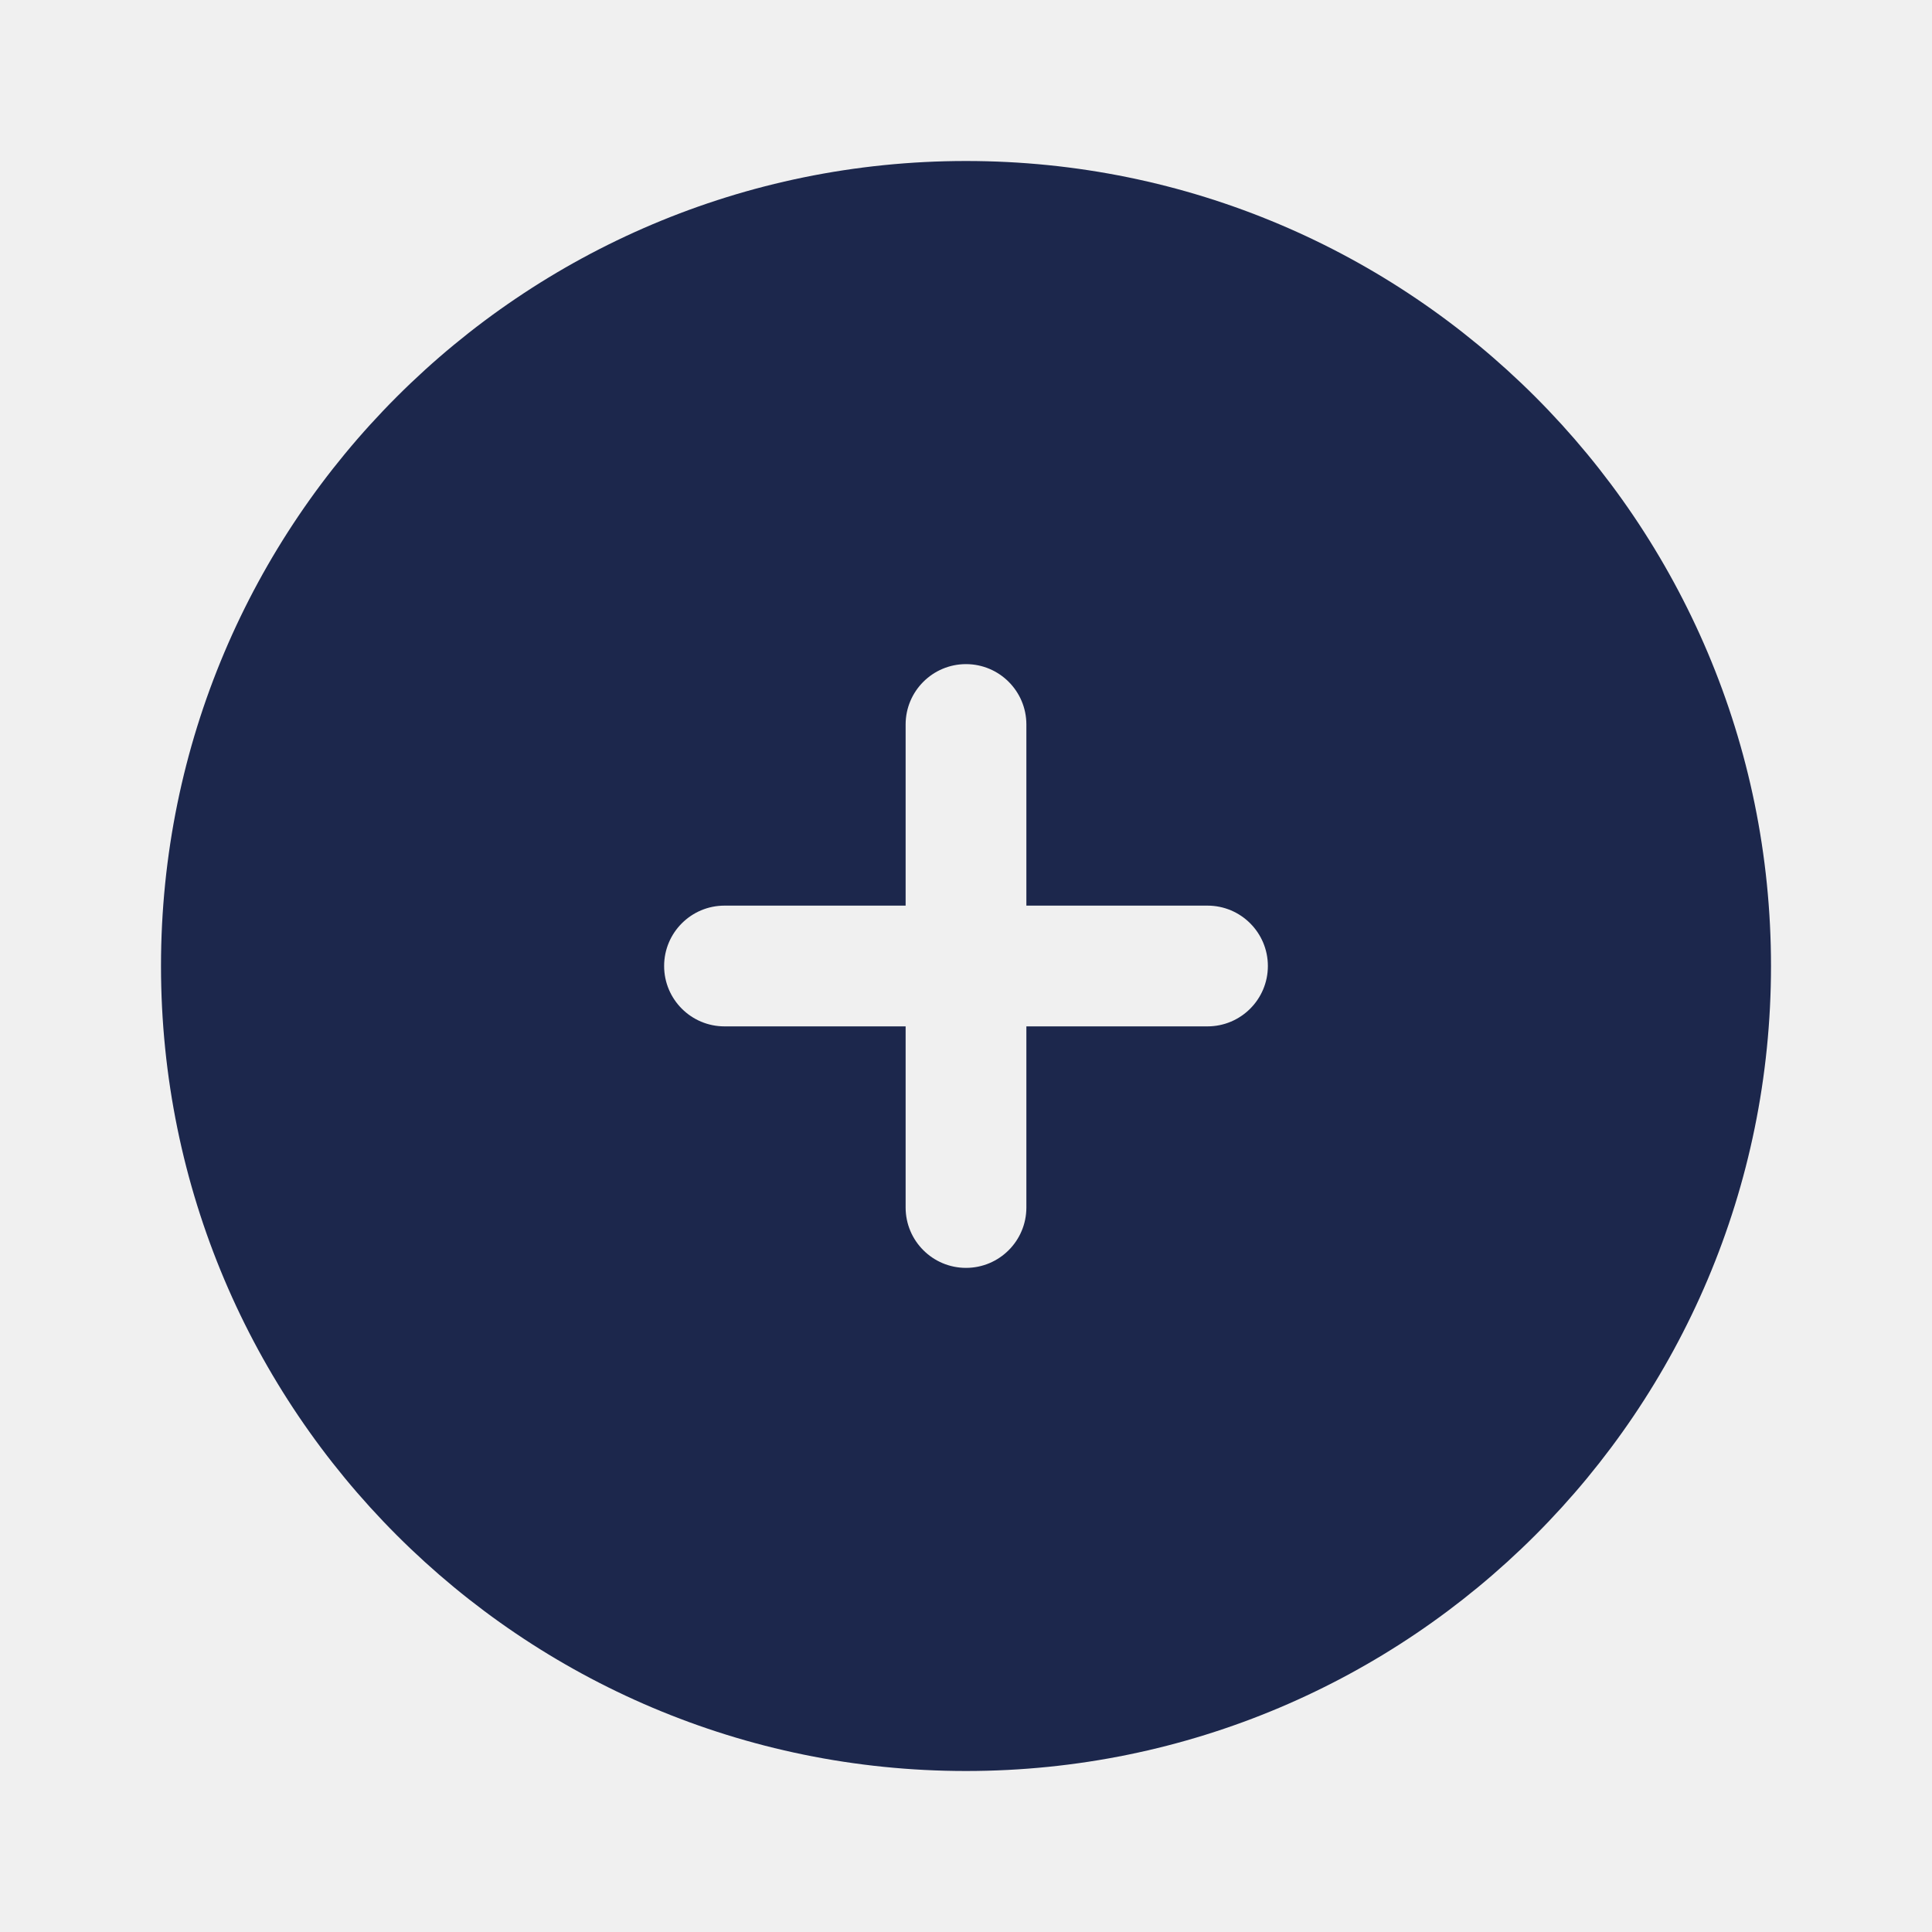
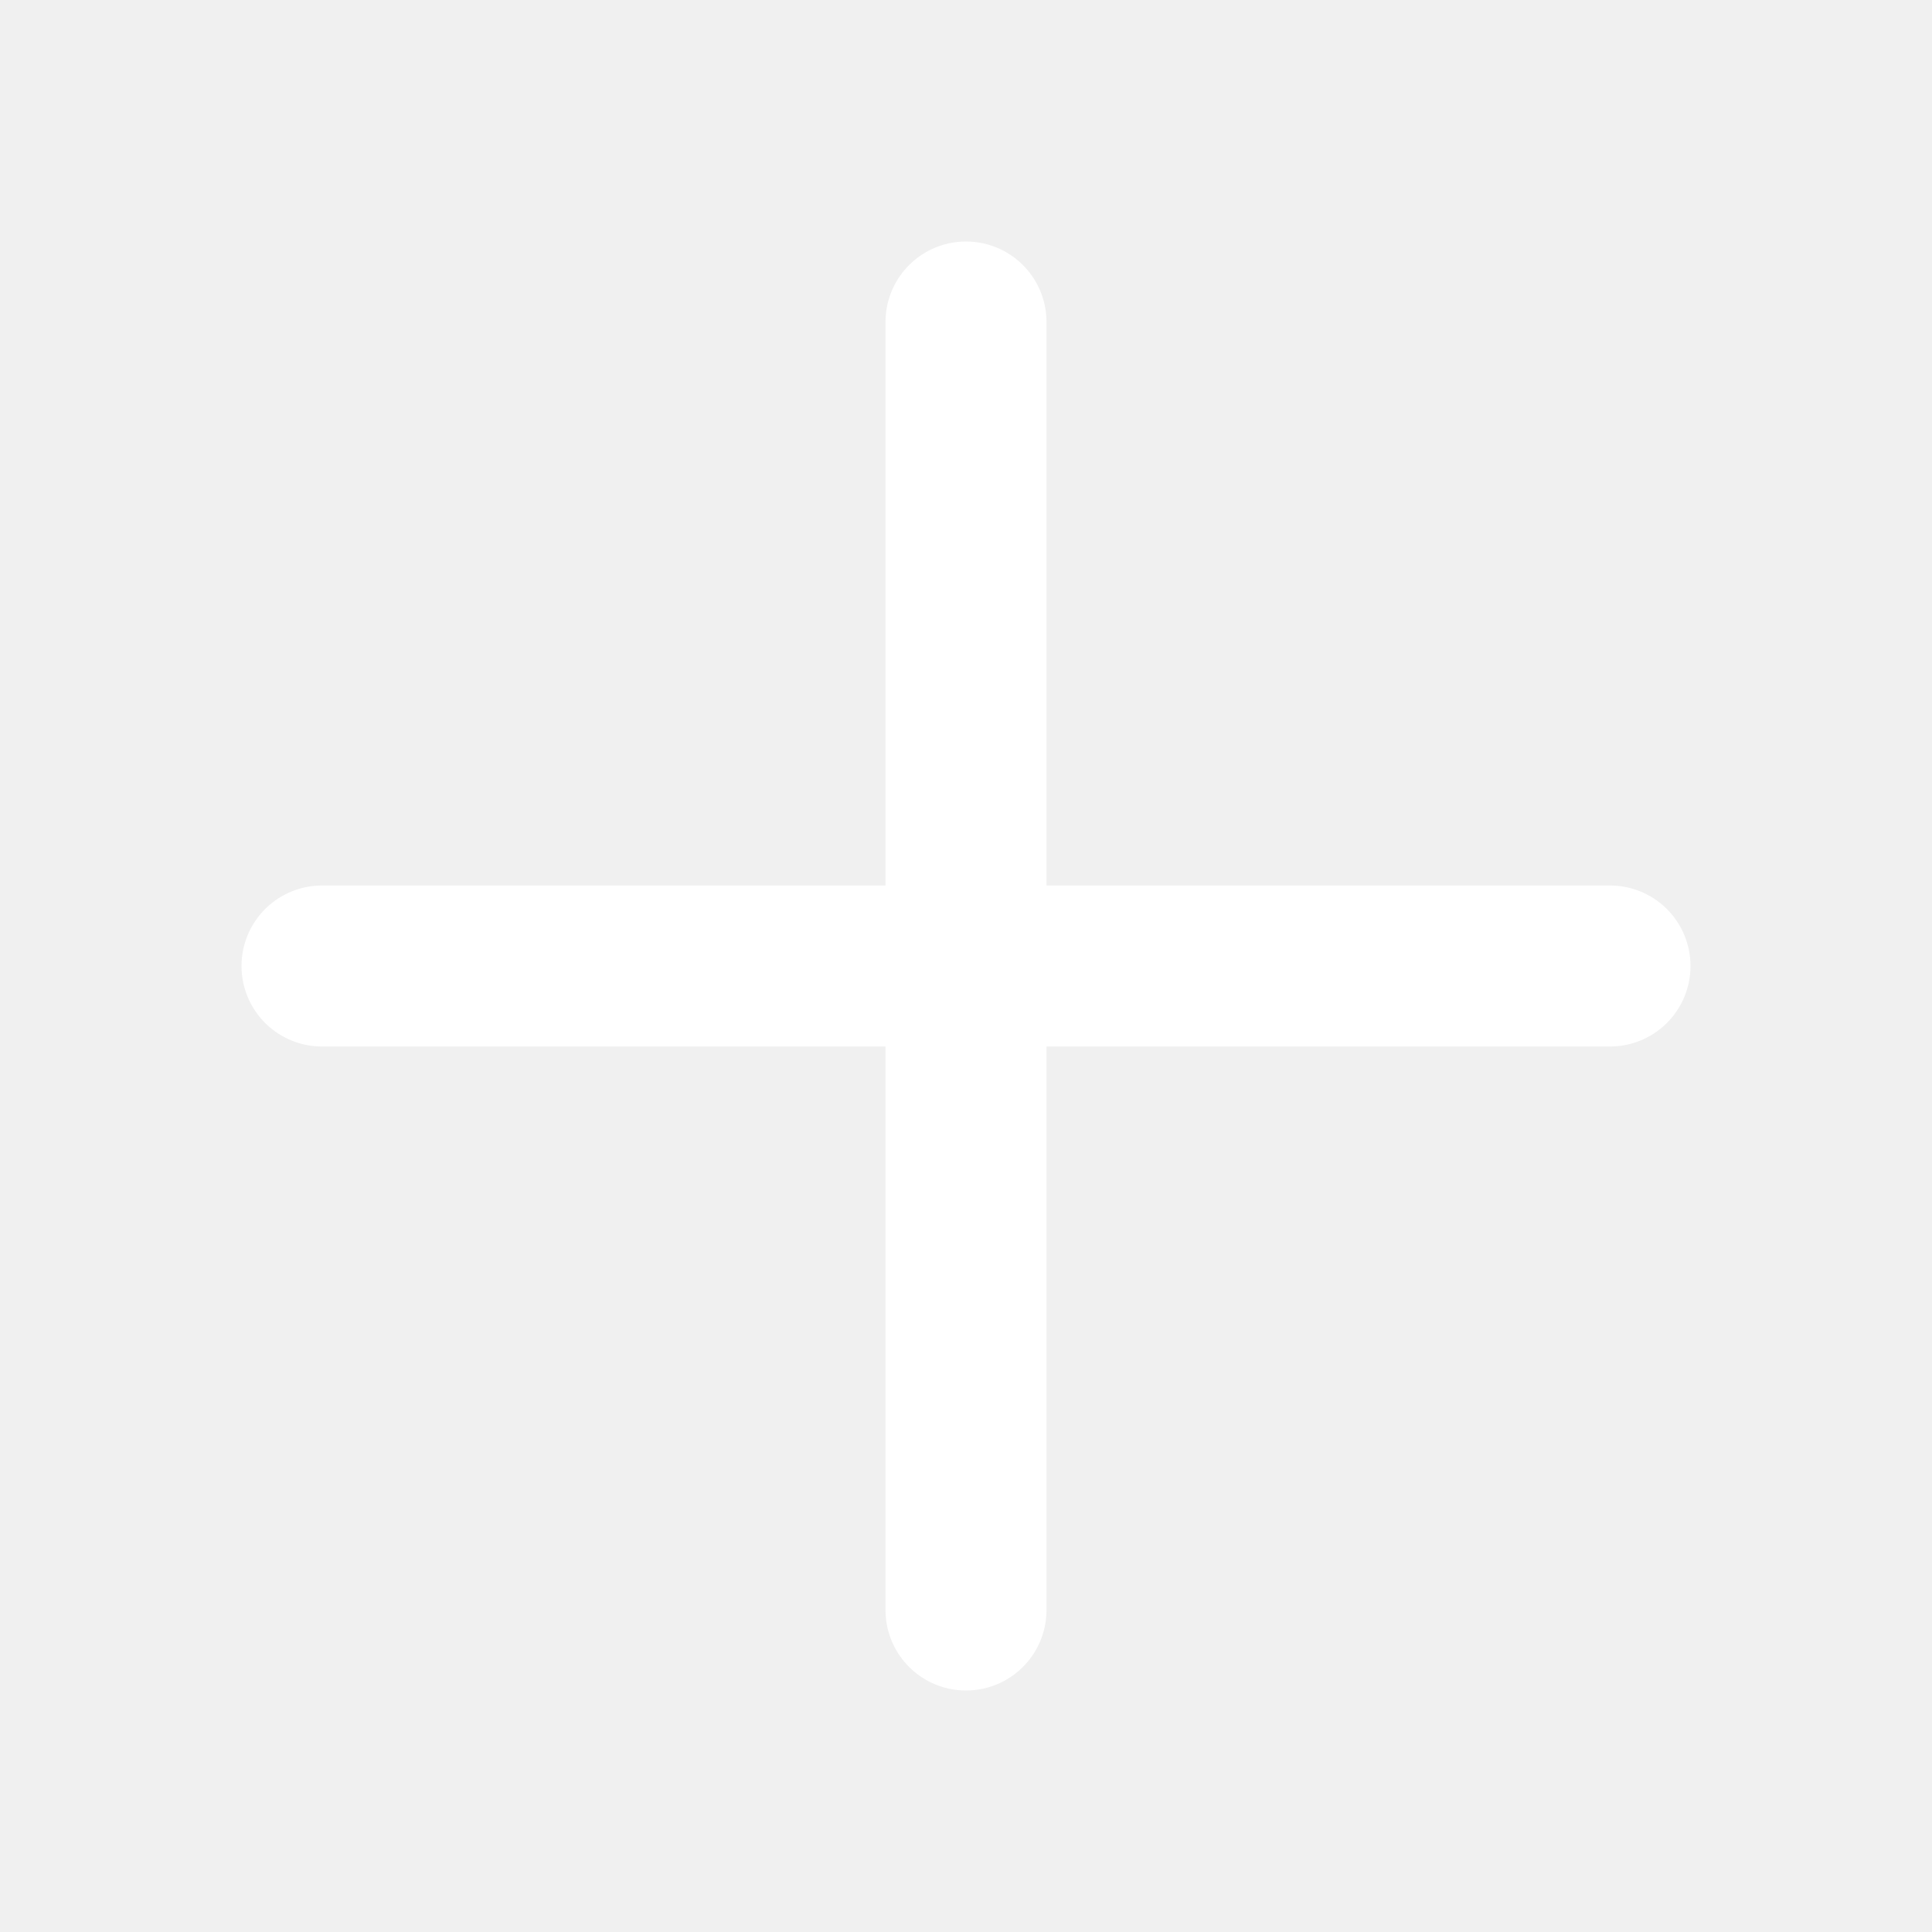
- <svg xmlns="http://www.w3.org/2000/svg" width="800px" height="800px" viewBox="0 0 24 24" fill="none">
-   <path fill-rule="evenodd" clip-rule="evenodd" d="M12 22C17.523 22 22 17.523 22 12C22 6.477 17.523 2 12 2C6.477 2 2 6.477 2 12C2 17.523 6.477 22 12 22ZM12.75 9C12.75 8.586 12.414 8.25 12 8.25C11.586 8.25 11.25 8.586 11.25 9L11.25 11.25H9C8.586 11.25 8.25 11.586 8.25 12C8.25 12.414 8.586 12.75 9 12.75H11.25V15C11.25 15.414 11.586 15.75 12 15.75C12.414 15.75 12.75 15.414 12.75 15L12.75 12.75H15C15.414 12.75 15.75 12.414 15.75 12C15.75 11.586 15.414 11.25 15 11.25H12.75V9Z" fill="#1C274C" />
+ <svg xmlns="http://www.w3.org/2000/svg" width="800px" height="800px" viewBox="0 0 24 24" fill="none" stroke="#ffffff">
+   <g id="SVGRepo_bgCarrier" stroke-width="0" />
+   <g id="SVGRepo_tracerCarrier" stroke-linecap="round" stroke-linejoin="round" />
+   <g id="SVGRepo_iconCarrier">
+     <path d="M4 12H20M12 4V20" stroke="#ffffff" stroke-width="2" stroke-linecap="round" stroke-linejoin="round" />
+   </g>
</svg>
